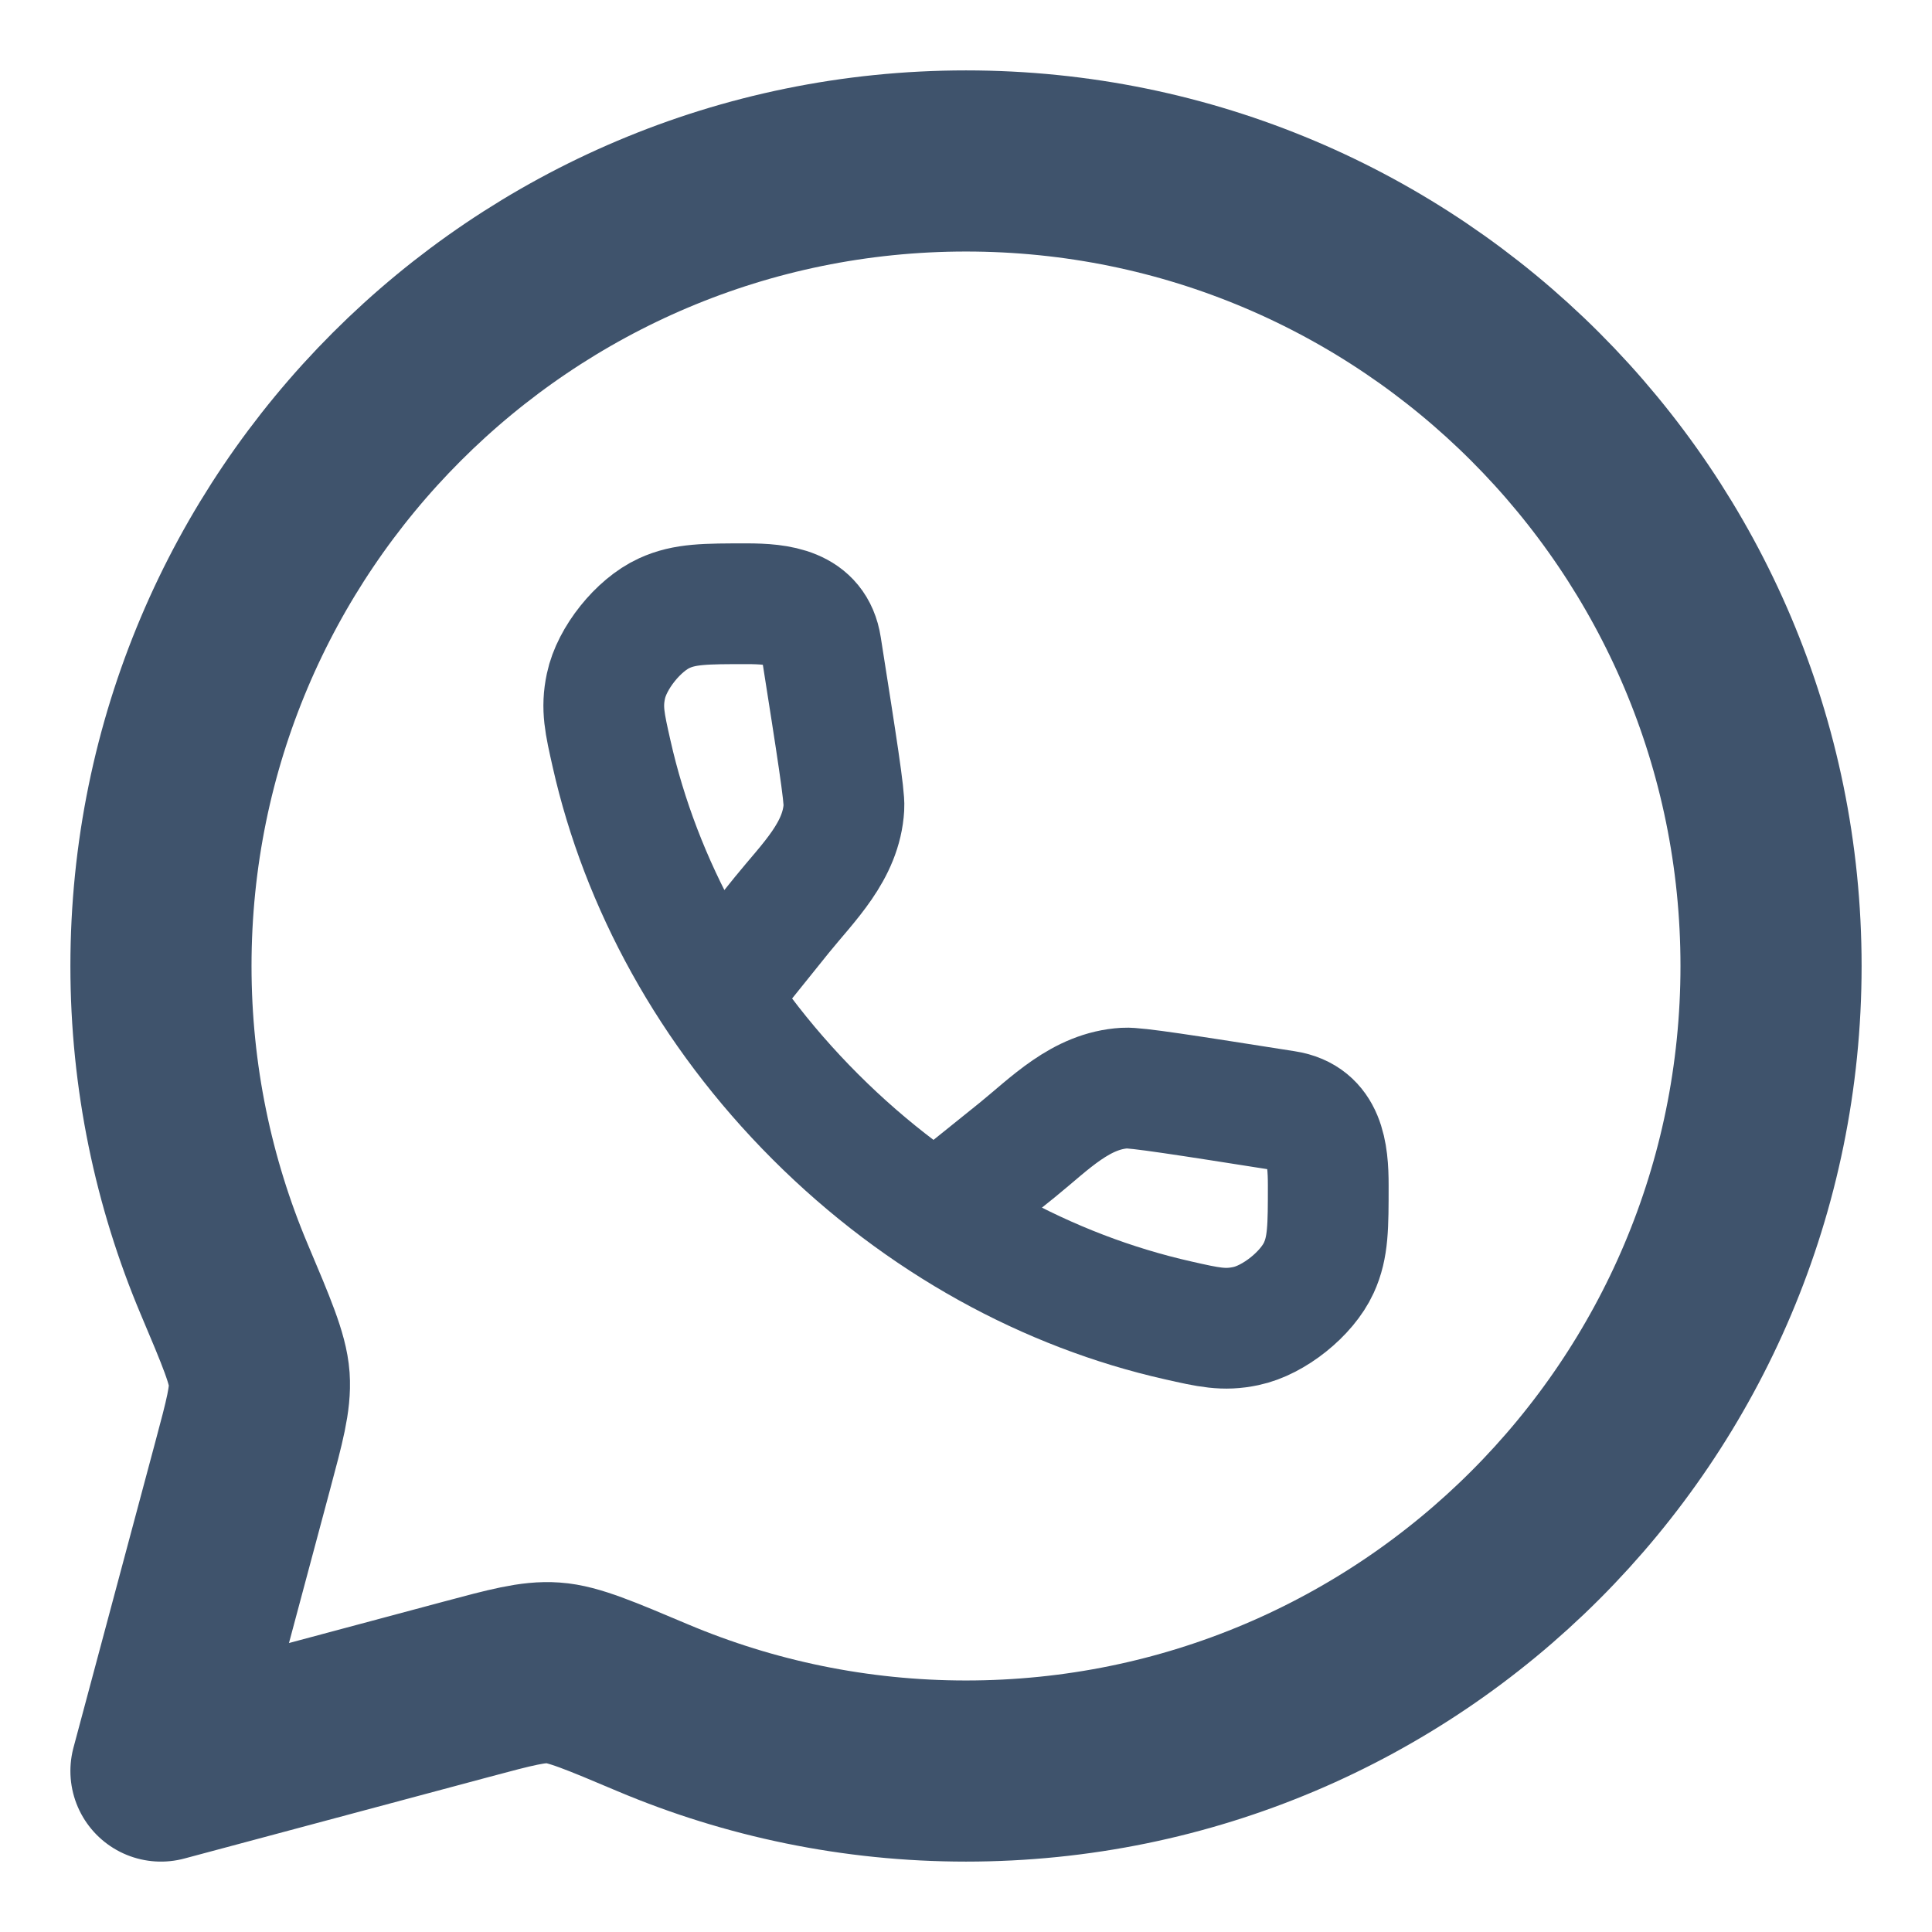
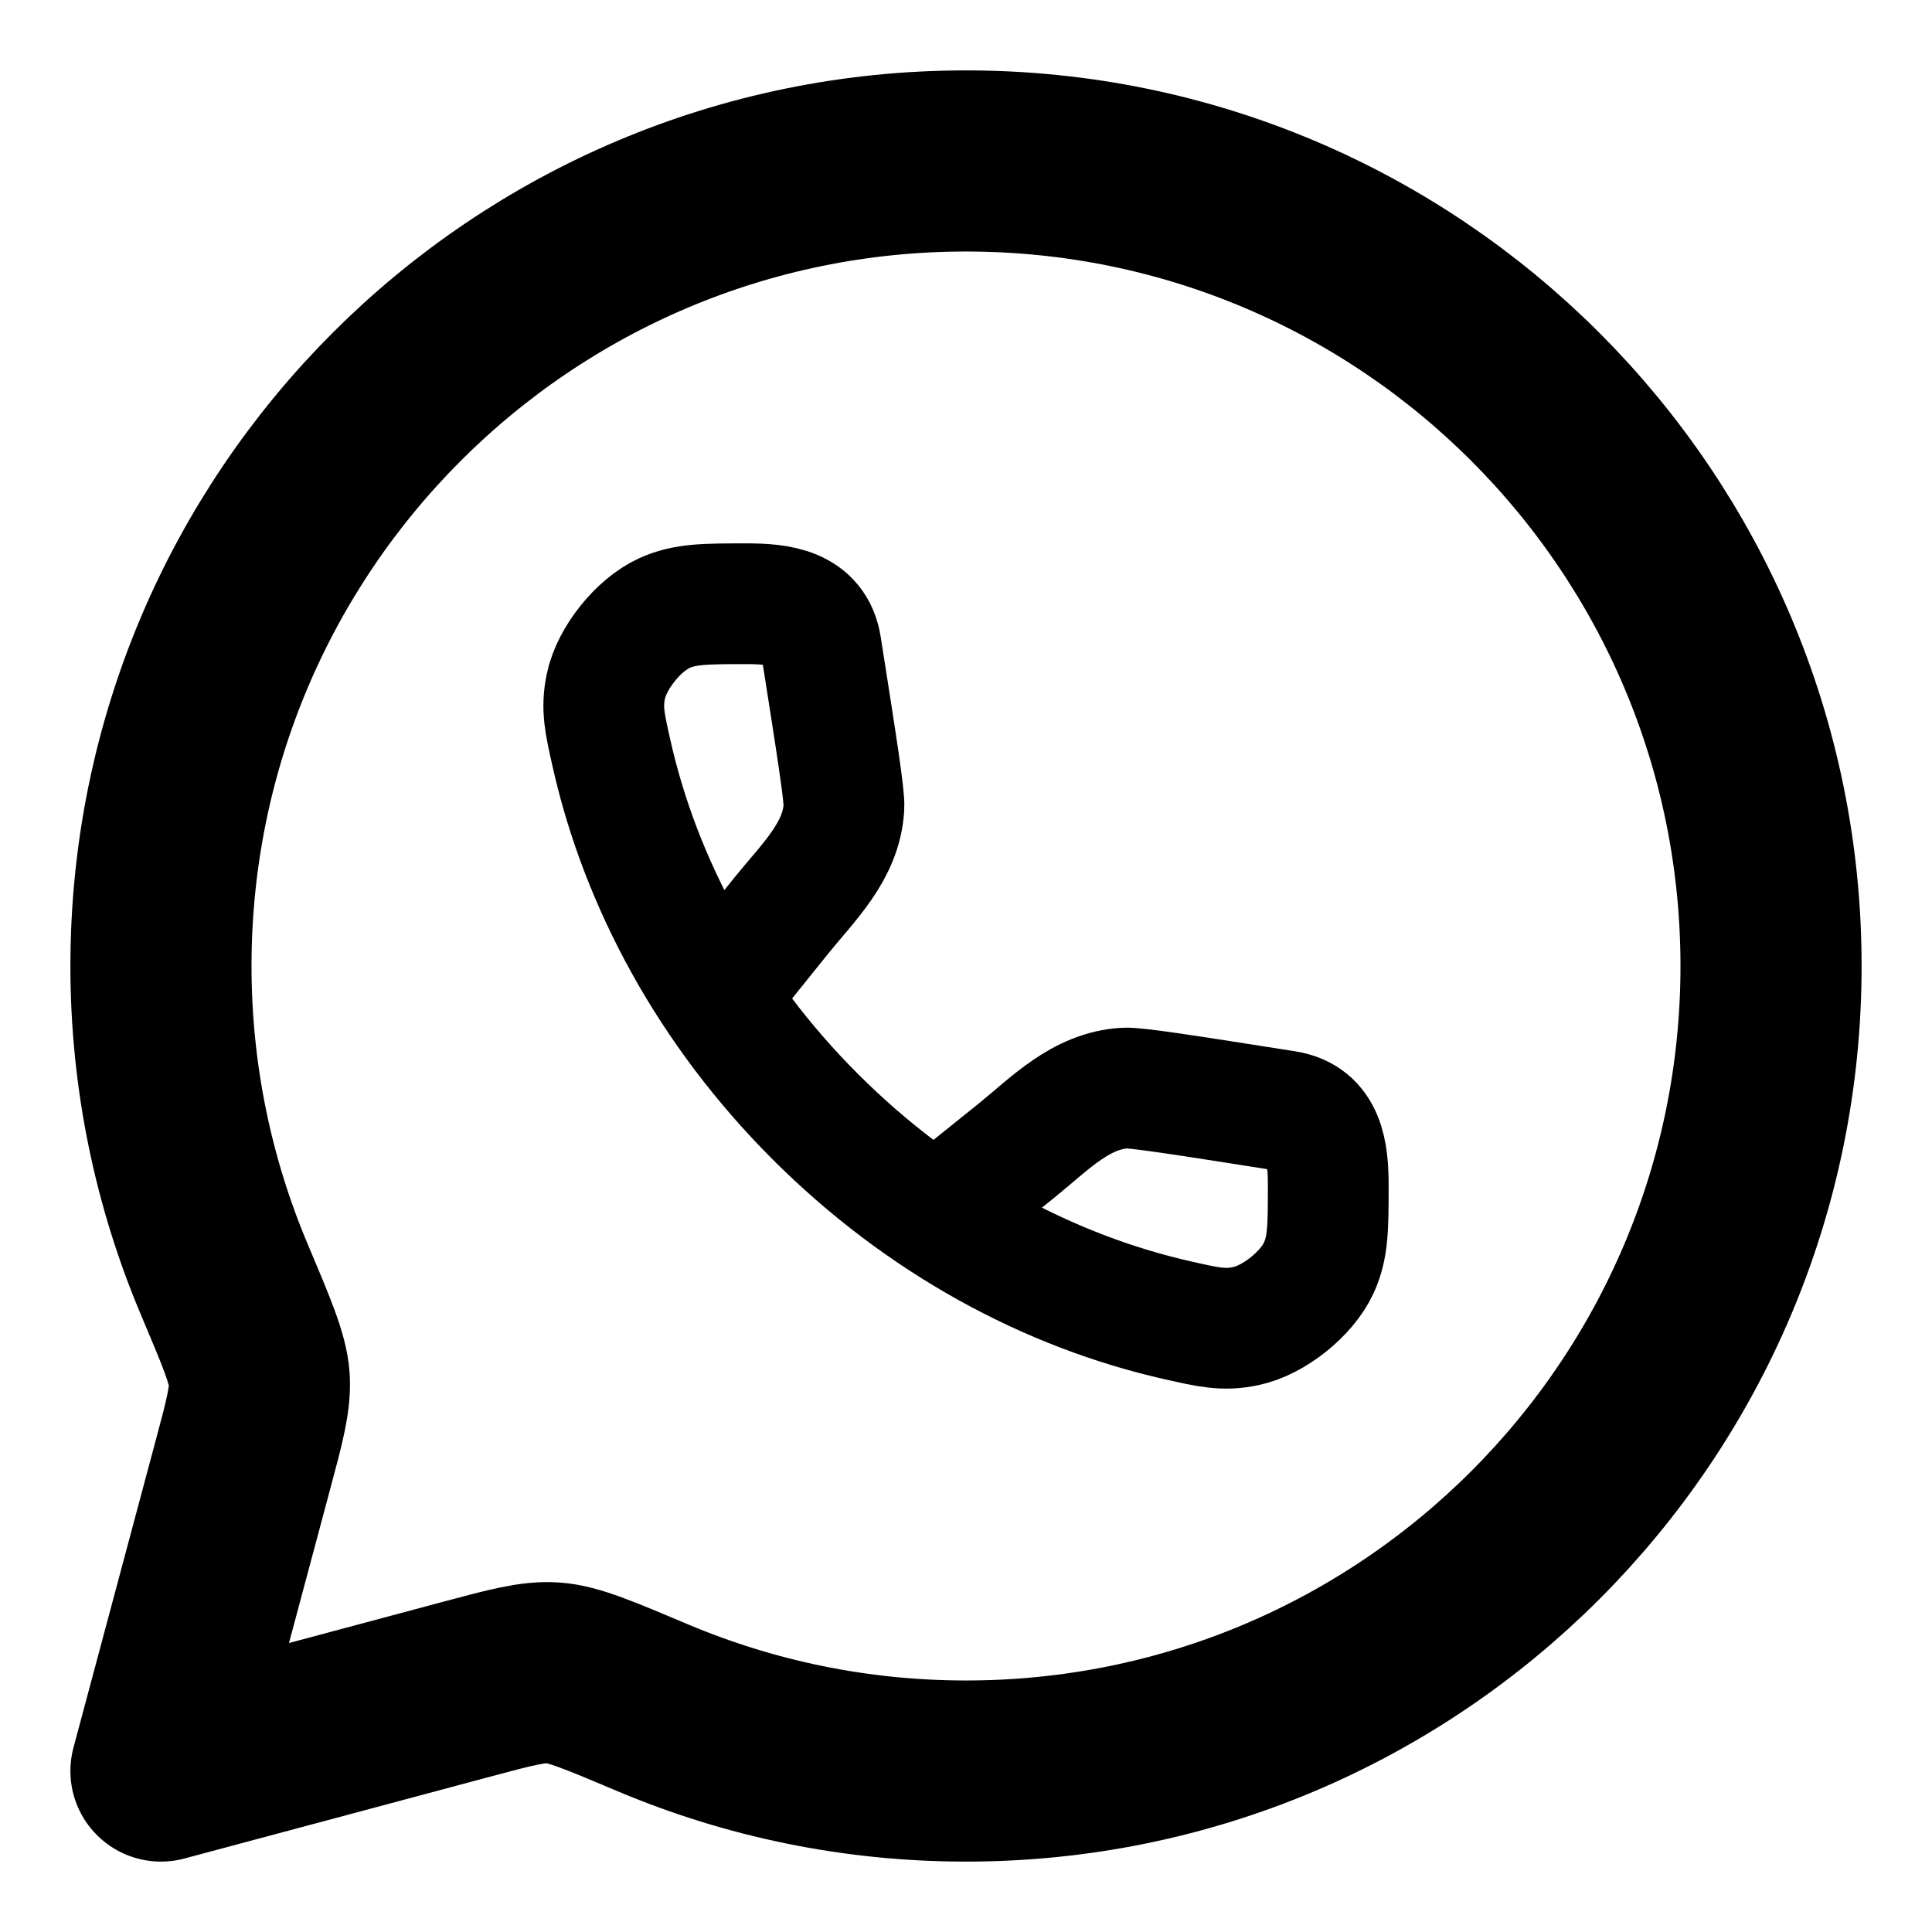
<svg xmlns="http://www.w3.org/2000/svg" viewBox="0 0 16 16" fill="none">
-   <path d="M8 14.667C11.682 14.667 14.667 11.682 14.667 8C14.667 4.318 11.682 1.333 8 1.333C4.318 1.333 1.333 4.318 1.333 8C1.333 8.919 1.52 9.795 1.856 10.592C2.042 11.032 2.135 11.252 2.147 11.419C2.158 11.585 2.109 11.768 2.011 12.134L1.333 14.667L3.866 13.989C4.232 13.891 4.415 13.842 4.582 13.854C4.748 13.865 4.968 13.958 5.408 14.144C6.205 14.48 7.081 14.667 8 14.667Z" stroke="#3F536C" stroke-width="1.5" stroke-linejoin="round" />
-   <path d="M5.953 8.226L6.475 7.577C6.696 7.304 6.968 7.049 6.989 6.685C6.995 6.593 6.93 6.18 6.8 5.354C6.75 5.029 6.447 5 6.184 5C5.842 5 5.671 5 5.501 5.078C5.286 5.176 5.066 5.451 5.018 5.682C4.979 5.865 5.008 5.991 5.065 6.243C5.306 7.313 5.873 8.369 6.752 9.248C7.631 10.127 8.687 10.694 9.757 10.935C10.009 10.992 10.135 11.021 10.318 10.982C10.549 10.934 10.824 10.714 10.922 10.499C11 10.329 11 10.158 11 9.816C11 9.553 10.971 9.25 10.646 9.2C9.82 9.07 9.407 9.005 9.315 9.011C8.951 9.032 8.696 9.304 8.423 9.525L7.774 10.047" stroke="#3F536C" />
+   <path d="M8 14.667C11.682 14.667 14.667 11.682 14.667 8C14.667 4.318 11.682 1.333 8 1.333C4.318 1.333 1.333 4.318 1.333 8C1.333 8.919 1.52 9.795 1.856 10.592C2.042 11.032 2.135 11.252 2.147 11.419C2.158 11.585 2.109 11.768 2.011 12.134L1.333 14.667L3.866 13.989C4.232 13.891 4.415 13.842 4.582 13.854C4.748 13.865 4.968 13.958 5.408 14.144C6.205 14.48 7.081 14.667 8 14.667Z" stroke="currentColor" stroke-width="1.5" stroke-linejoin="round" />
+   <path d="M5.953 8.226L6.475 7.577C6.696 7.304 6.968 7.049 6.989 6.685C6.995 6.593 6.93 6.18 6.8 5.354C6.75 5.029 6.447 5 6.184 5C5.842 5 5.671 5 5.501 5.078C5.286 5.176 5.066 5.451 5.018 5.682C4.979 5.865 5.008 5.991 5.065 6.243C5.306 7.313 5.873 8.369 6.752 9.248C7.631 10.127 8.687 10.694 9.757 10.935C10.009 10.992 10.135 11.021 10.318 10.982C10.549 10.934 10.824 10.714 10.922 10.499C11 10.329 11 10.158 11 9.816C11 9.553 10.971 9.25 10.646 9.2C9.82 9.07 9.407 9.005 9.315 9.011C8.951 9.032 8.696 9.304 8.423 9.525L7.774 10.047" stroke="currentColor" />
</svg>
